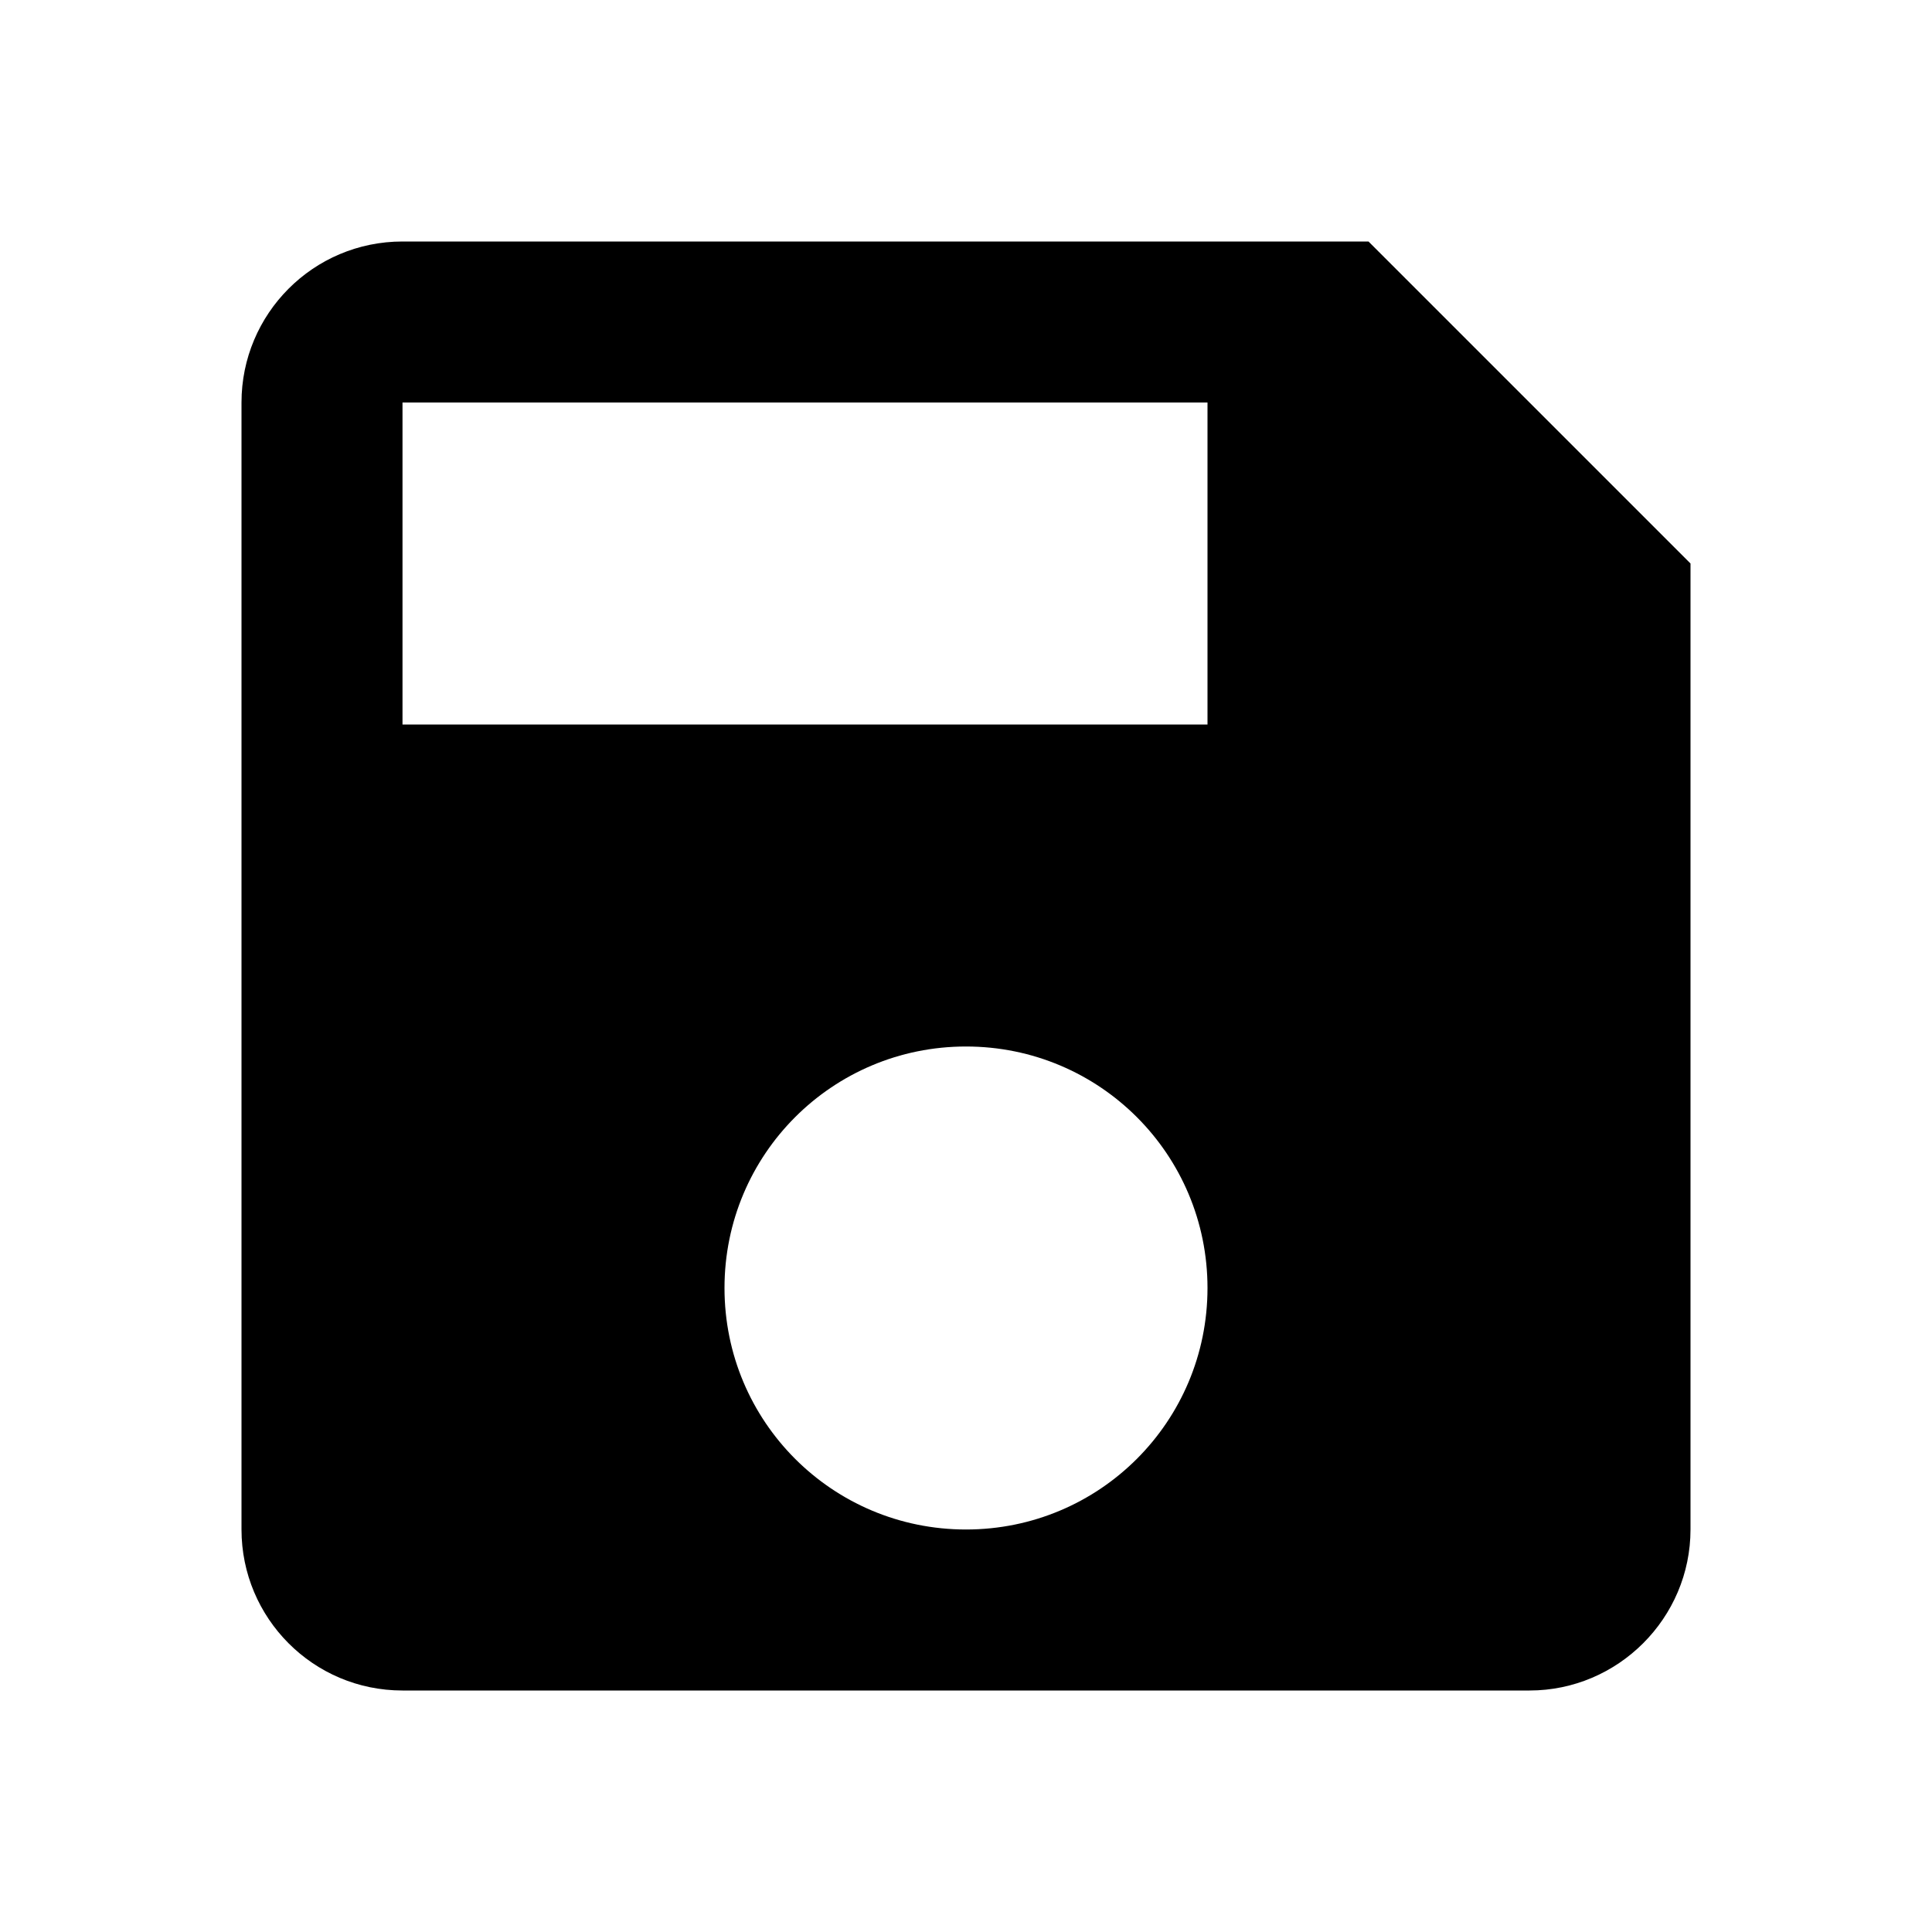
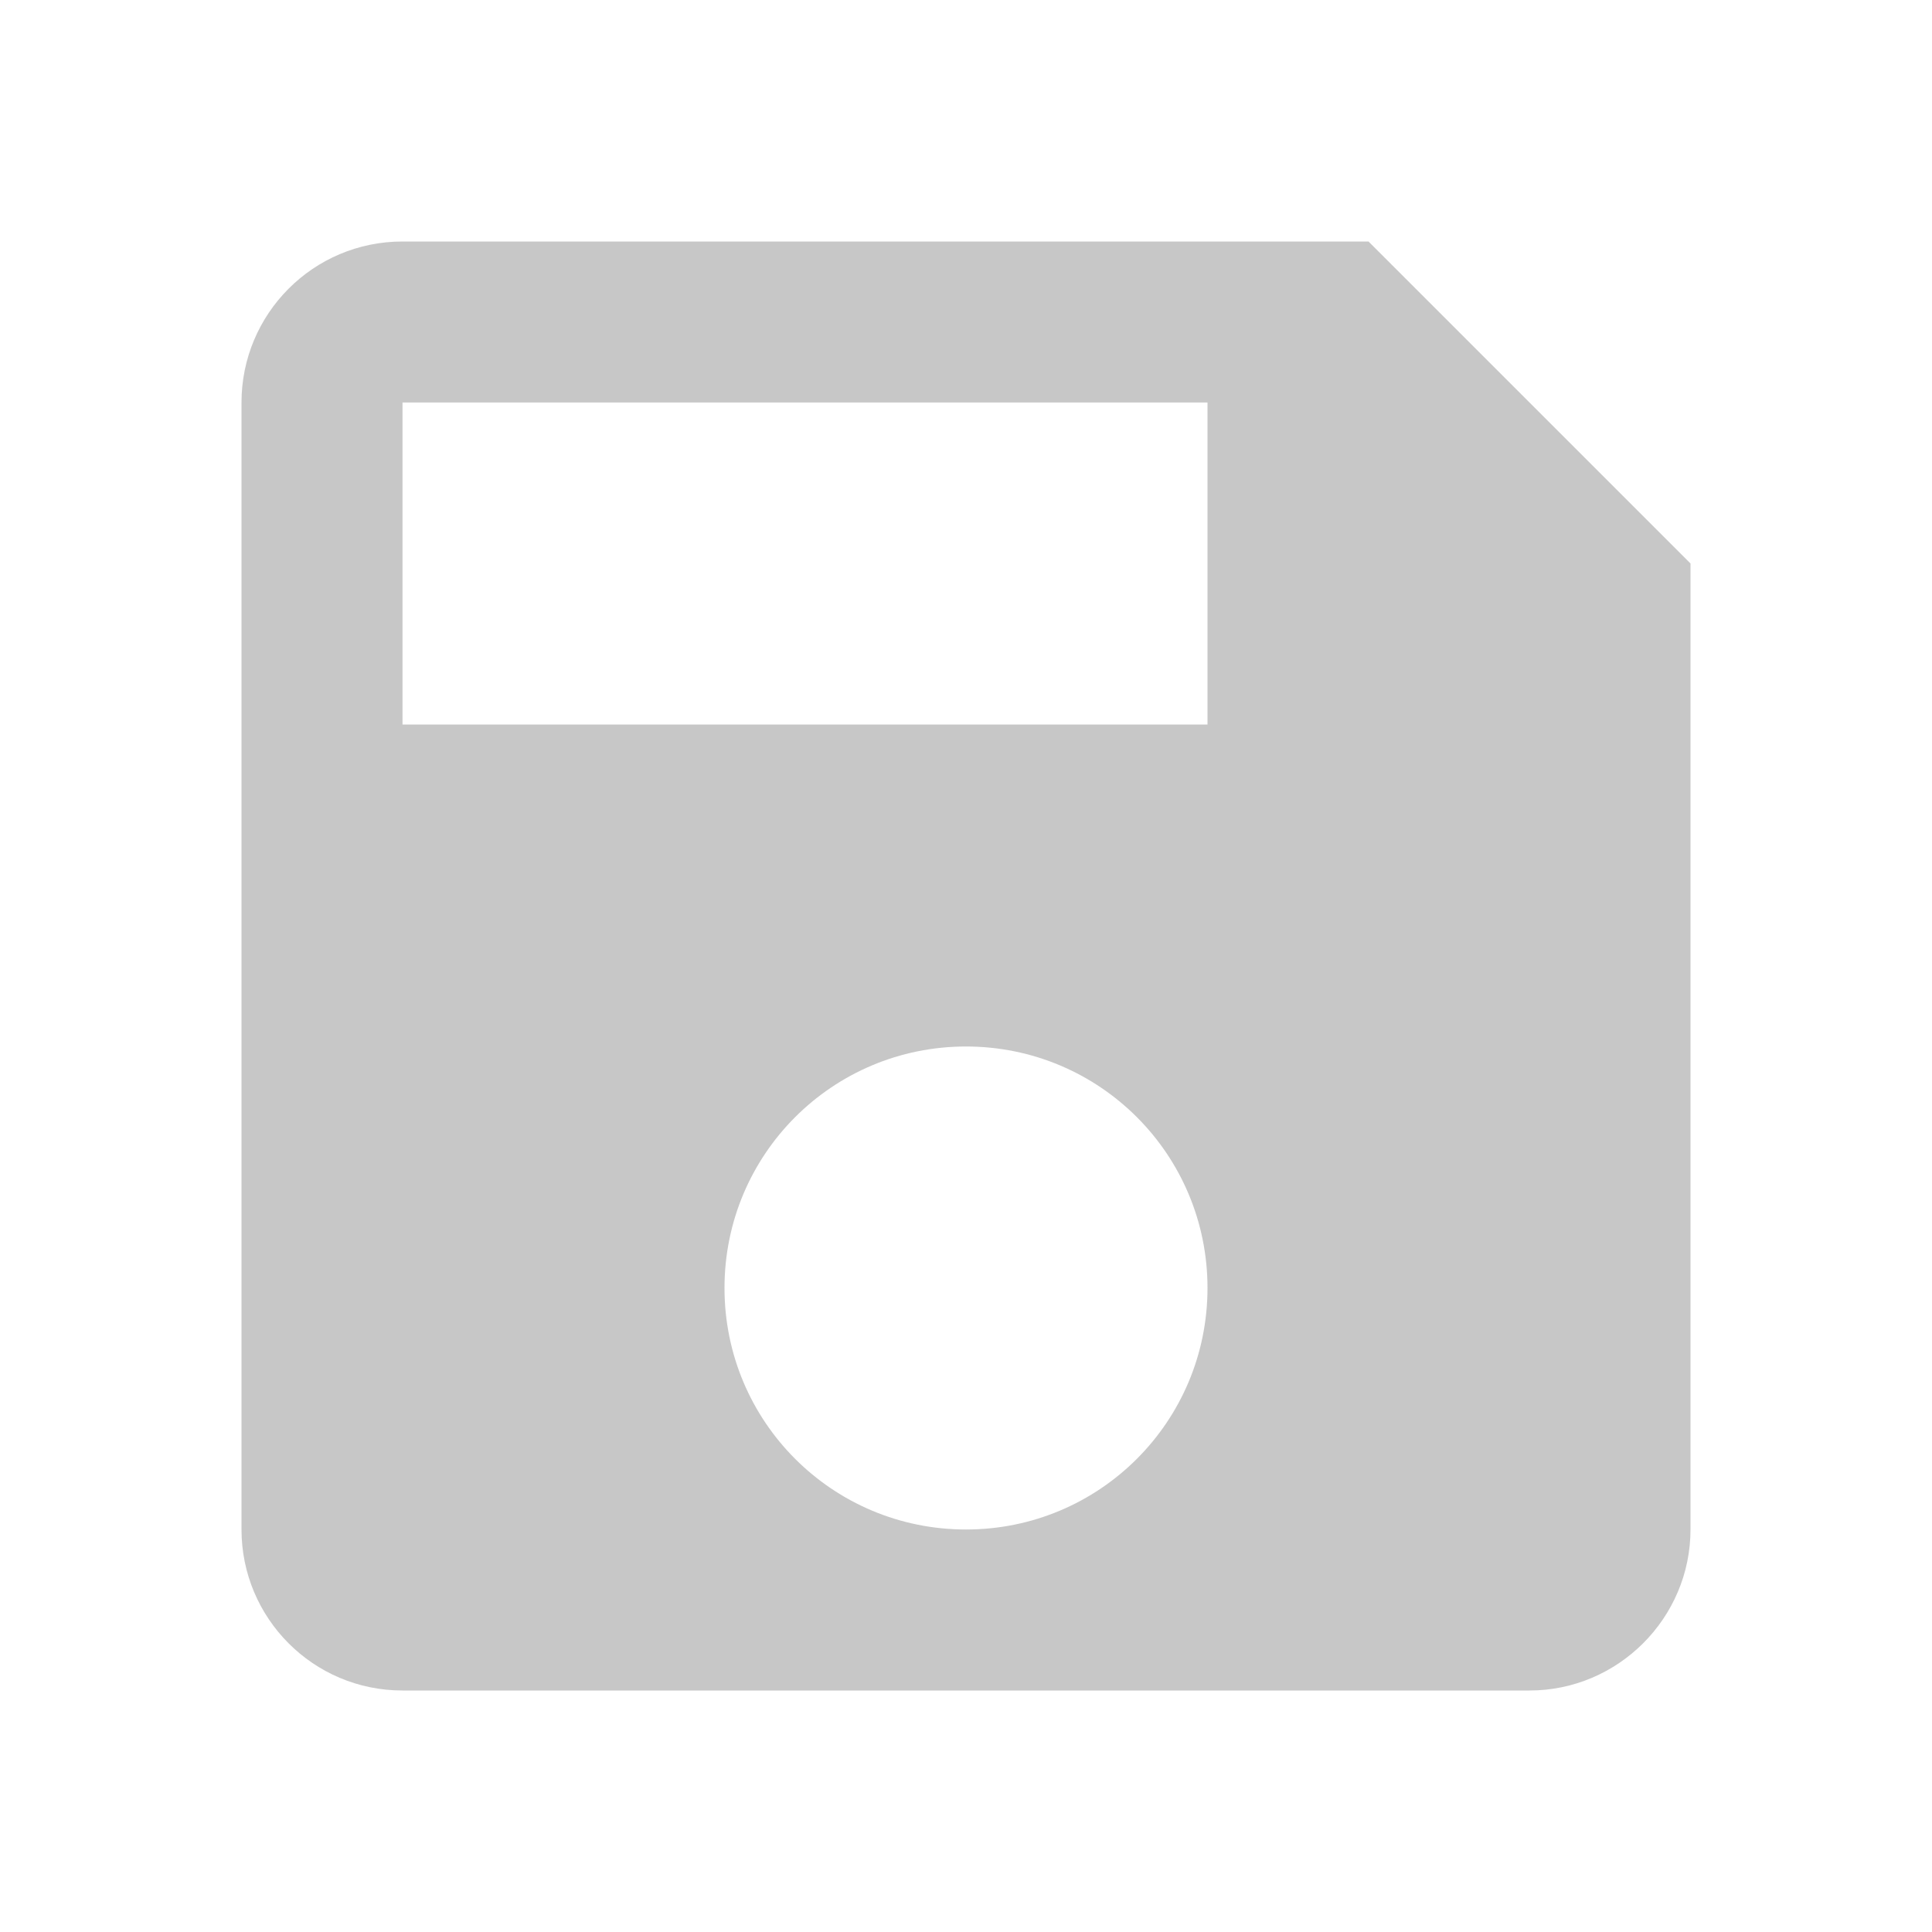
<svg xmlns="http://www.w3.org/2000/svg" viewBox="0 0 24 24" id="vector">
-   <path id="path_1" d="M 17 3 L 5 3 C 3.89 3 3 3.9 3 5 L 3 19 C 3 20.1 3.89 21 5 21 L 19 21 C 20.1 21 21 20.1 21 19 L 21 7 L 17 3 Z M 12 19 C 10.34 19 9 17.66 9 16 C 9 14.34 10.34 13 12 13 C 13.66 13 15 14.34 15 16 C 15 17.66 13.66 19 12 19 Z M 15 9 L 5 9 L 5 5 L 15 5 L 15 9 Z" fill="#000000" />
+   <path id="path_1" d="M 17 3 L 5 3 C 3.89 3 3 3.9 3 5 L 3 19 C 3 20.1 3.89 21 5 21 L 19 21 C 20.1 21 21 20.1 21 19 L 21 7 L 17 3 Z M 12 19 C 10.34 19 9 17.66 9 16 C 9 14.34 10.34 13 12 13 C 13.66 13 15 14.34 15 16 C 15 17.66 13.66 19 12 19 Z M 15 9 L 5 9 L 5 5 L 15 5 L 15 9 Z" fill="#c7c7c7" />
</svg>
